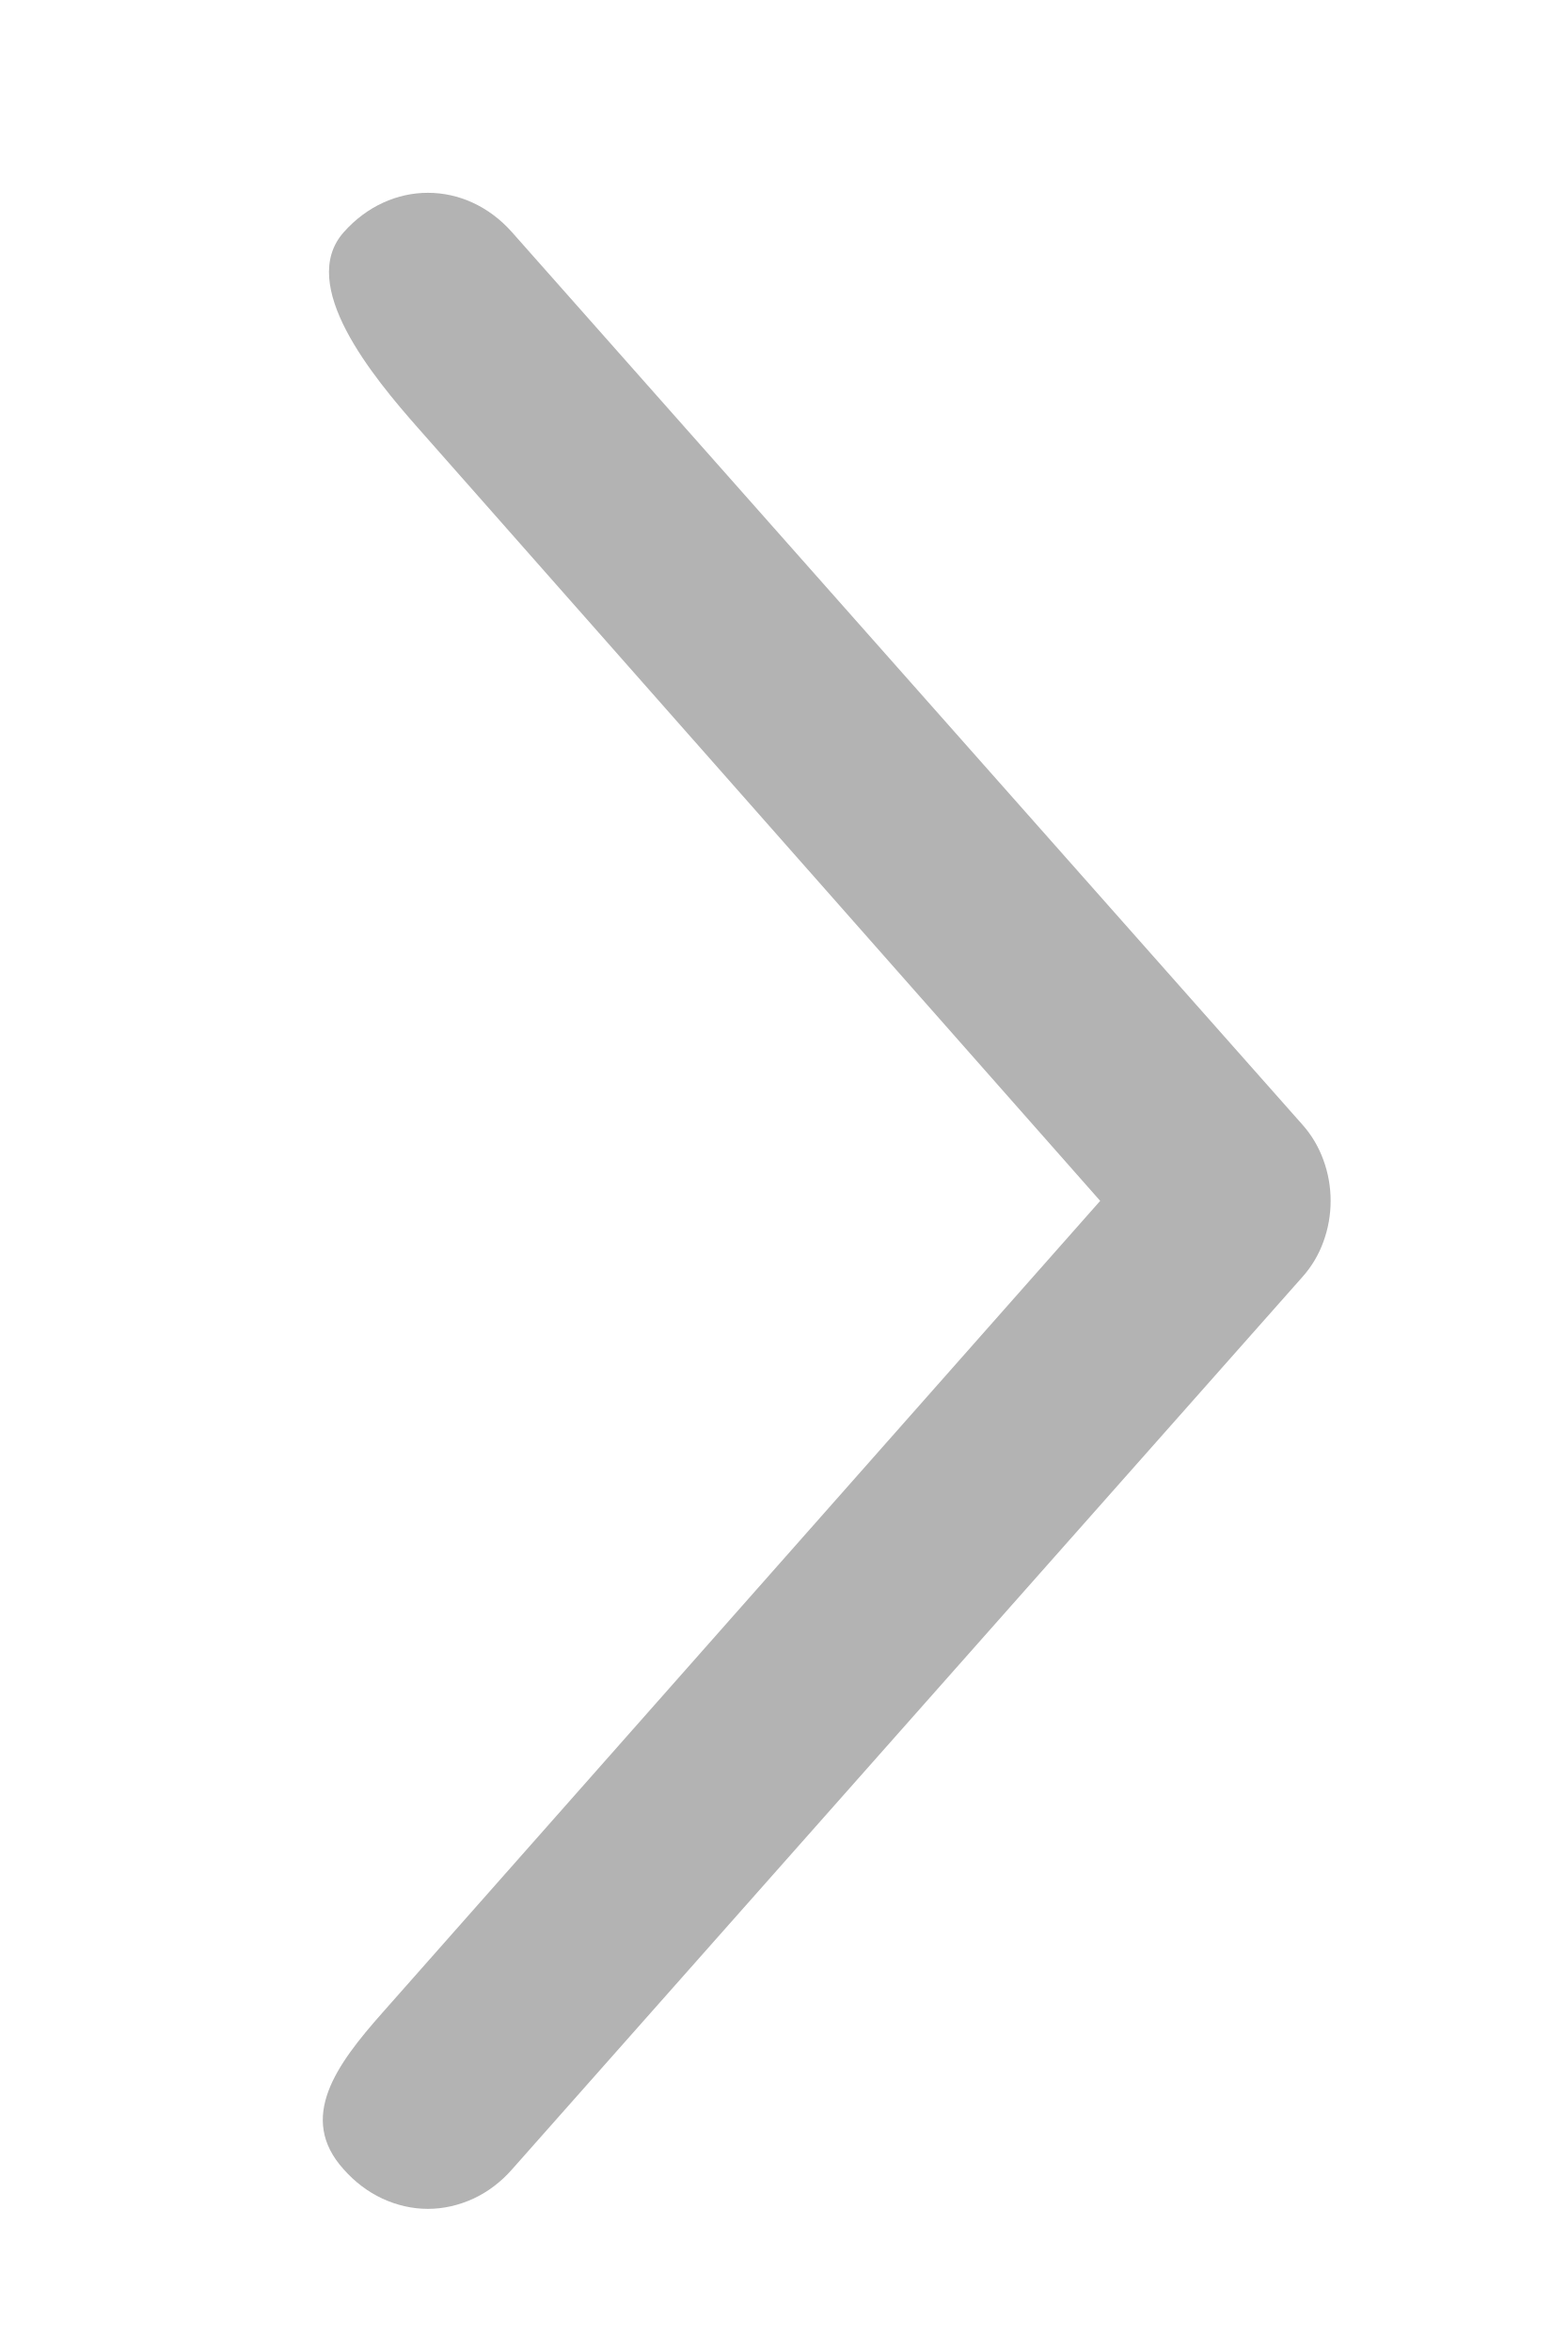
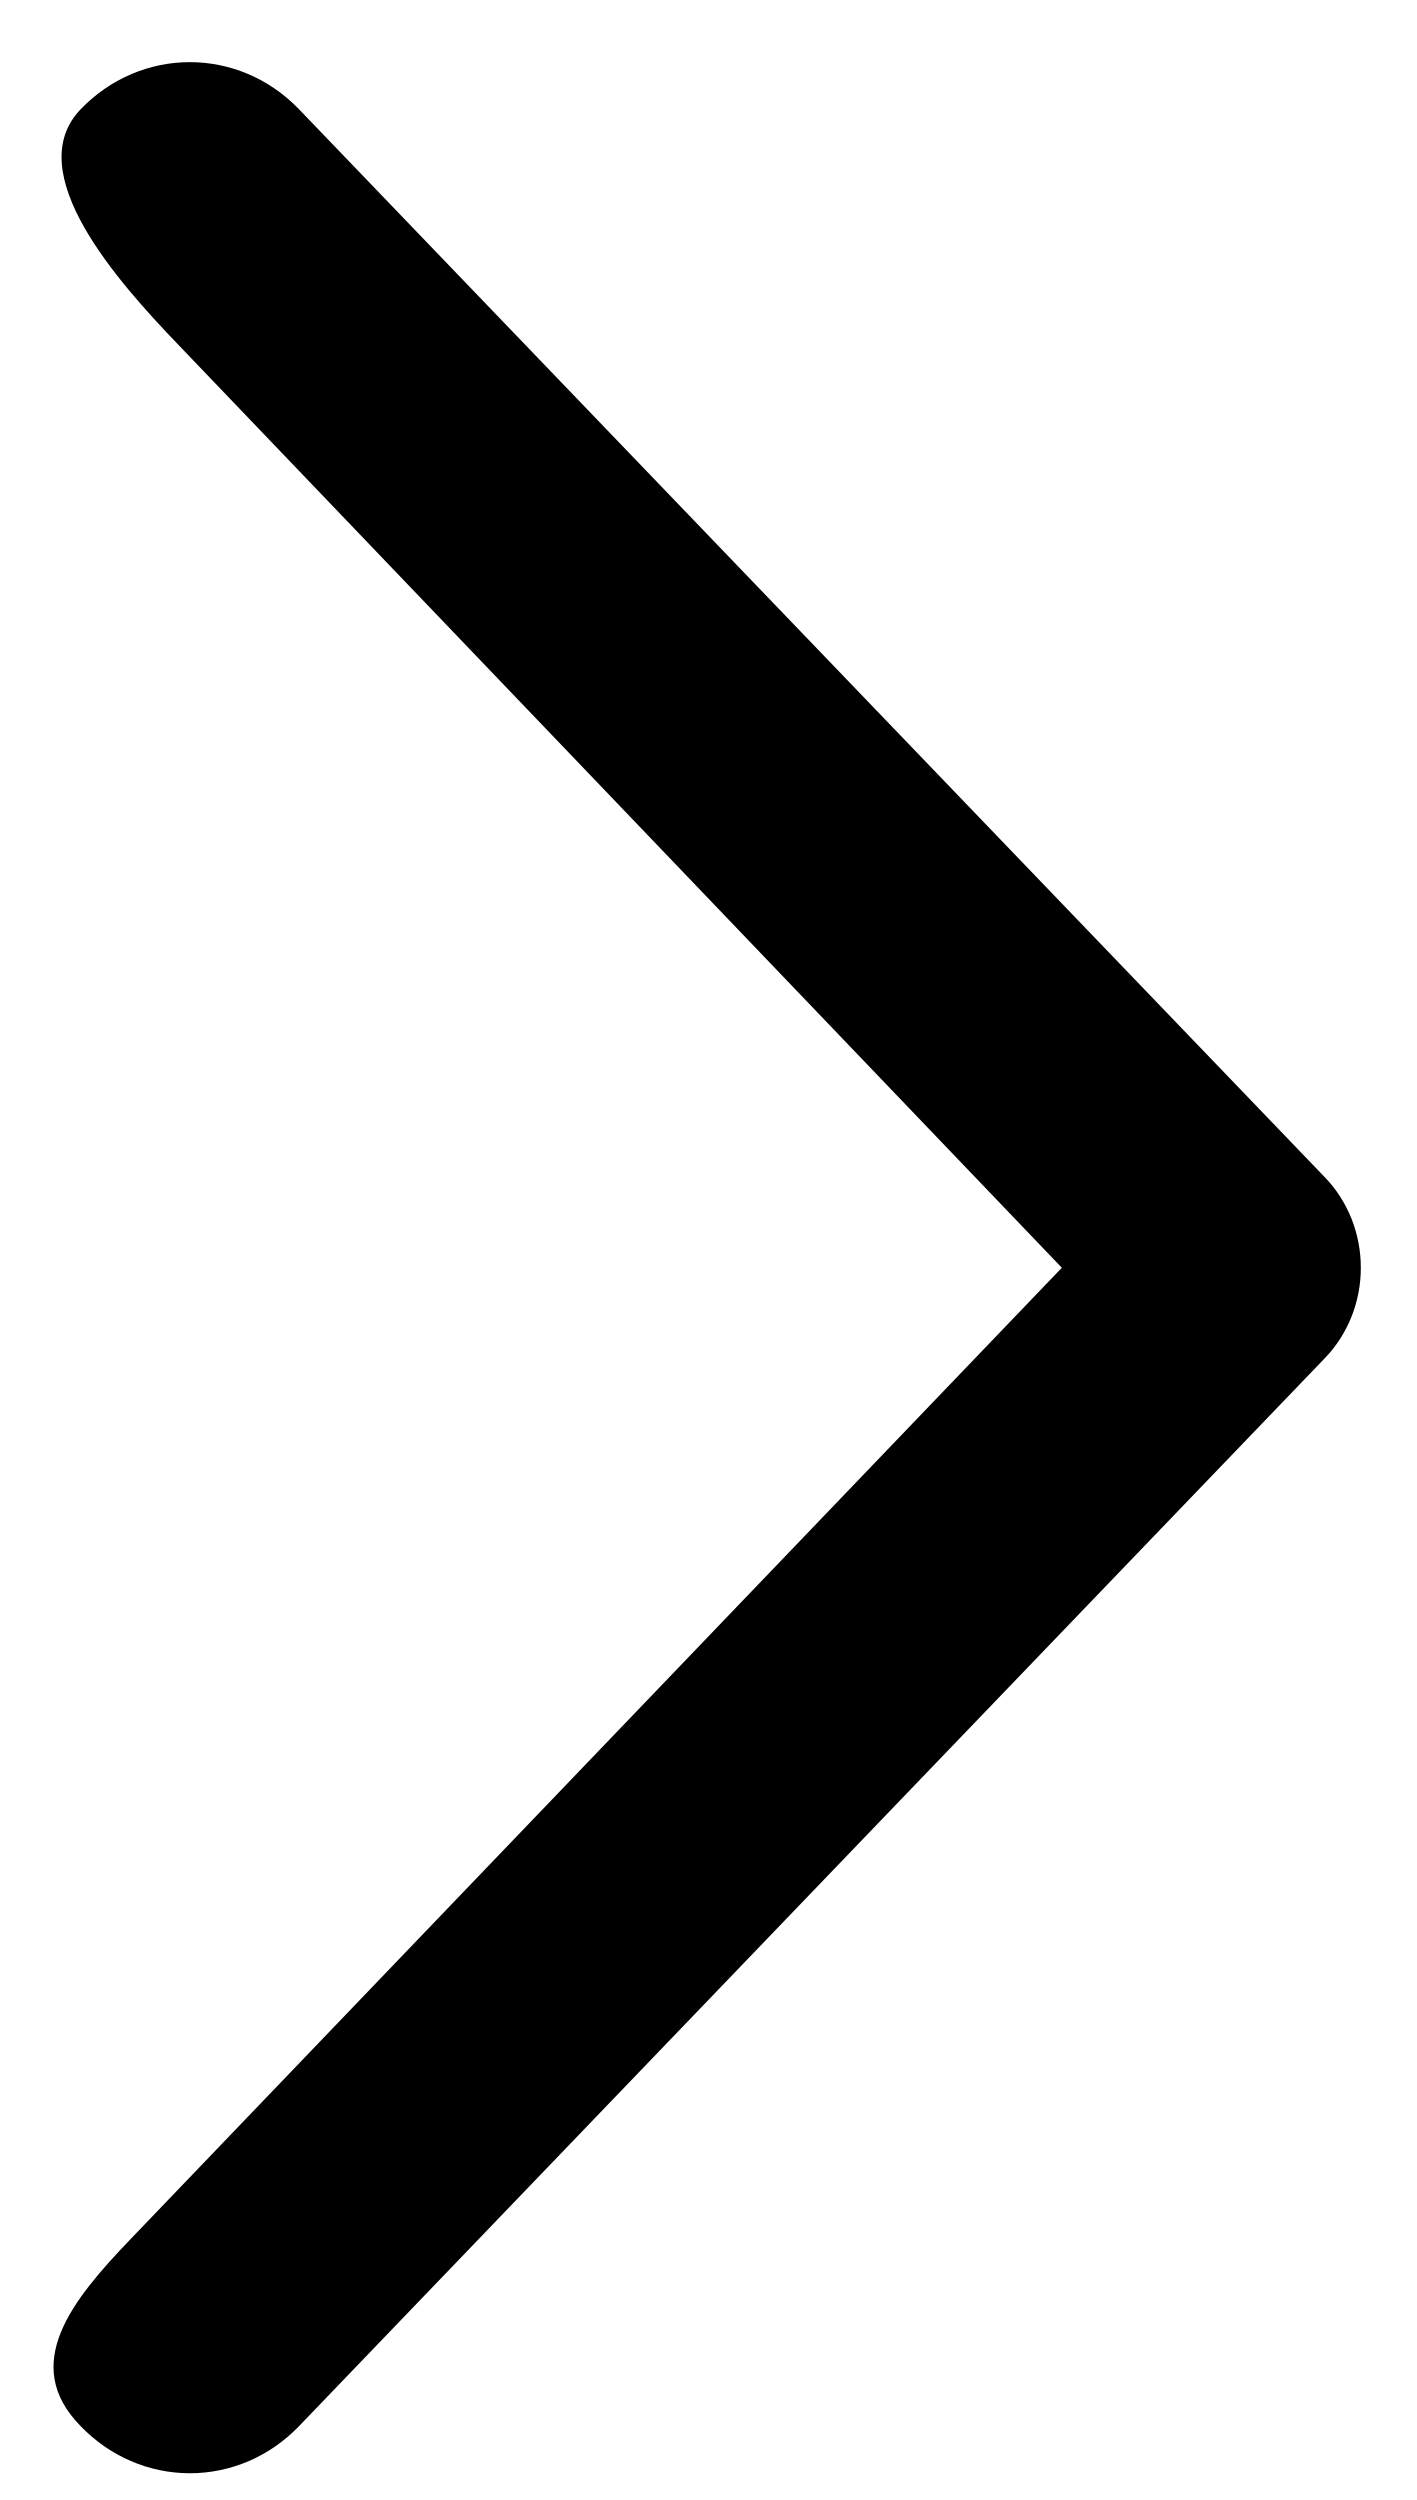
- <svg xmlns="http://www.w3.org/2000/svg" width="14" height="21" viewBox="0 0 14 21" fill="none">
-   <g opacity="0.3">
-     <path d="M3.069 19.369C3.168 19.481 3.285 19.57 3.414 19.63C3.543 19.69 3.682 19.722 3.821 19.722C3.961 19.722 4.099 19.69 4.229 19.63C4.358 19.57 4.475 19.481 4.573 19.369L11.634 11.398C11.713 11.309 11.776 11.204 11.818 11.088C11.861 10.972 11.883 10.847 11.883 10.722C11.883 10.596 11.861 10.472 11.818 10.356C11.776 10.24 11.713 10.134 11.634 10.045L4.573 2.074C4.157 1.604 3.486 1.604 3.069 2.074C2.653 2.544 3.324 3.359 3.74 3.829L9.825 10.722L3.414 17.972C3.007 18.432 2.653 18.909 3.069 19.369Z" fill="black" />
-   </g>
+ <svg xmlns="http://www.w3.org/2000/svg" width="17" height="30" viewBox="0 0 17 30" fill="none">
+   <path d="M0.967 29.113C1.139 29.292 1.344 29.435 1.569 29.532C1.794 29.629 2.035 29.679 2.278 29.679C2.522 29.679 2.763 29.629 2.988 29.532C3.213 29.435 3.417 29.292 3.589 29.113L15.897 16.299C16.035 16.157 16.143 15.987 16.218 15.801C16.292 15.614 16.33 15.414 16.33 15.213C16.33 15.011 16.292 14.811 16.218 14.624C16.143 14.438 16.035 14.268 15.897 14.126L3.589 1.312C2.863 0.557 1.693 0.557 0.967 1.312C0.242 2.068 1.411 3.378 2.136 4.133L12.742 15.213L1.569 26.867C0.858 27.607 0.242 28.373 0.967 29.113Z" fill="black" />
</svg>
